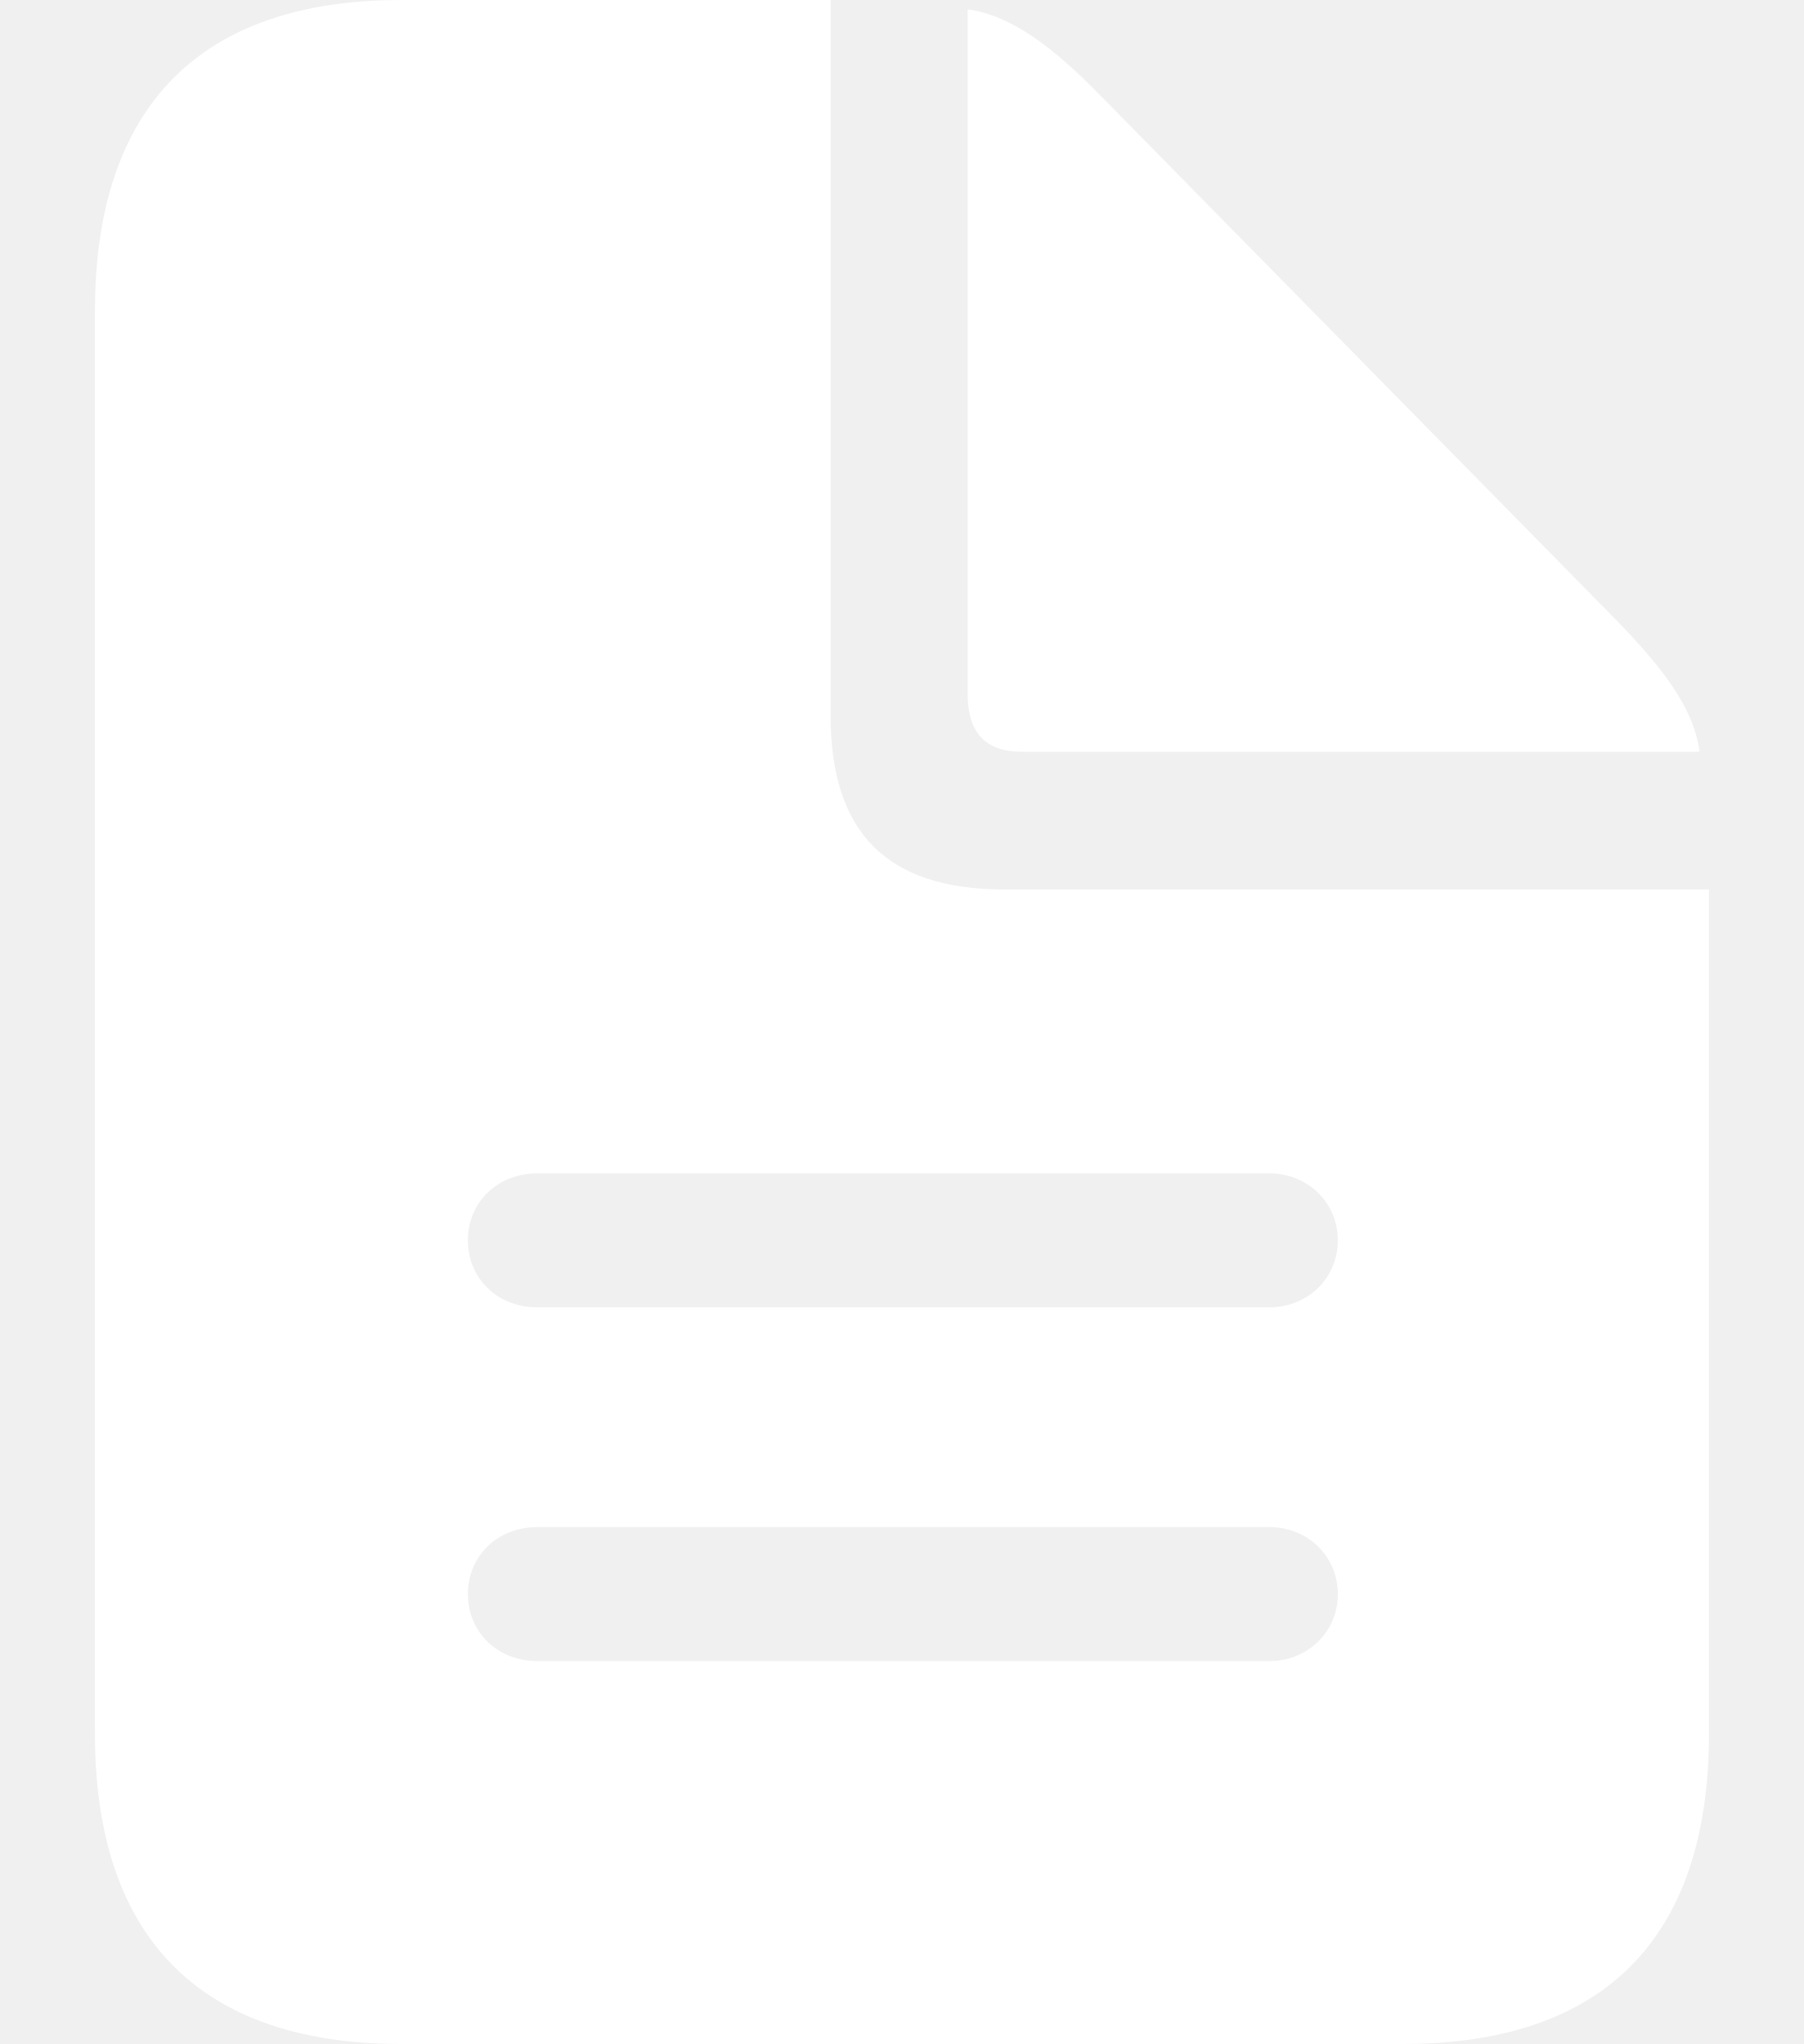
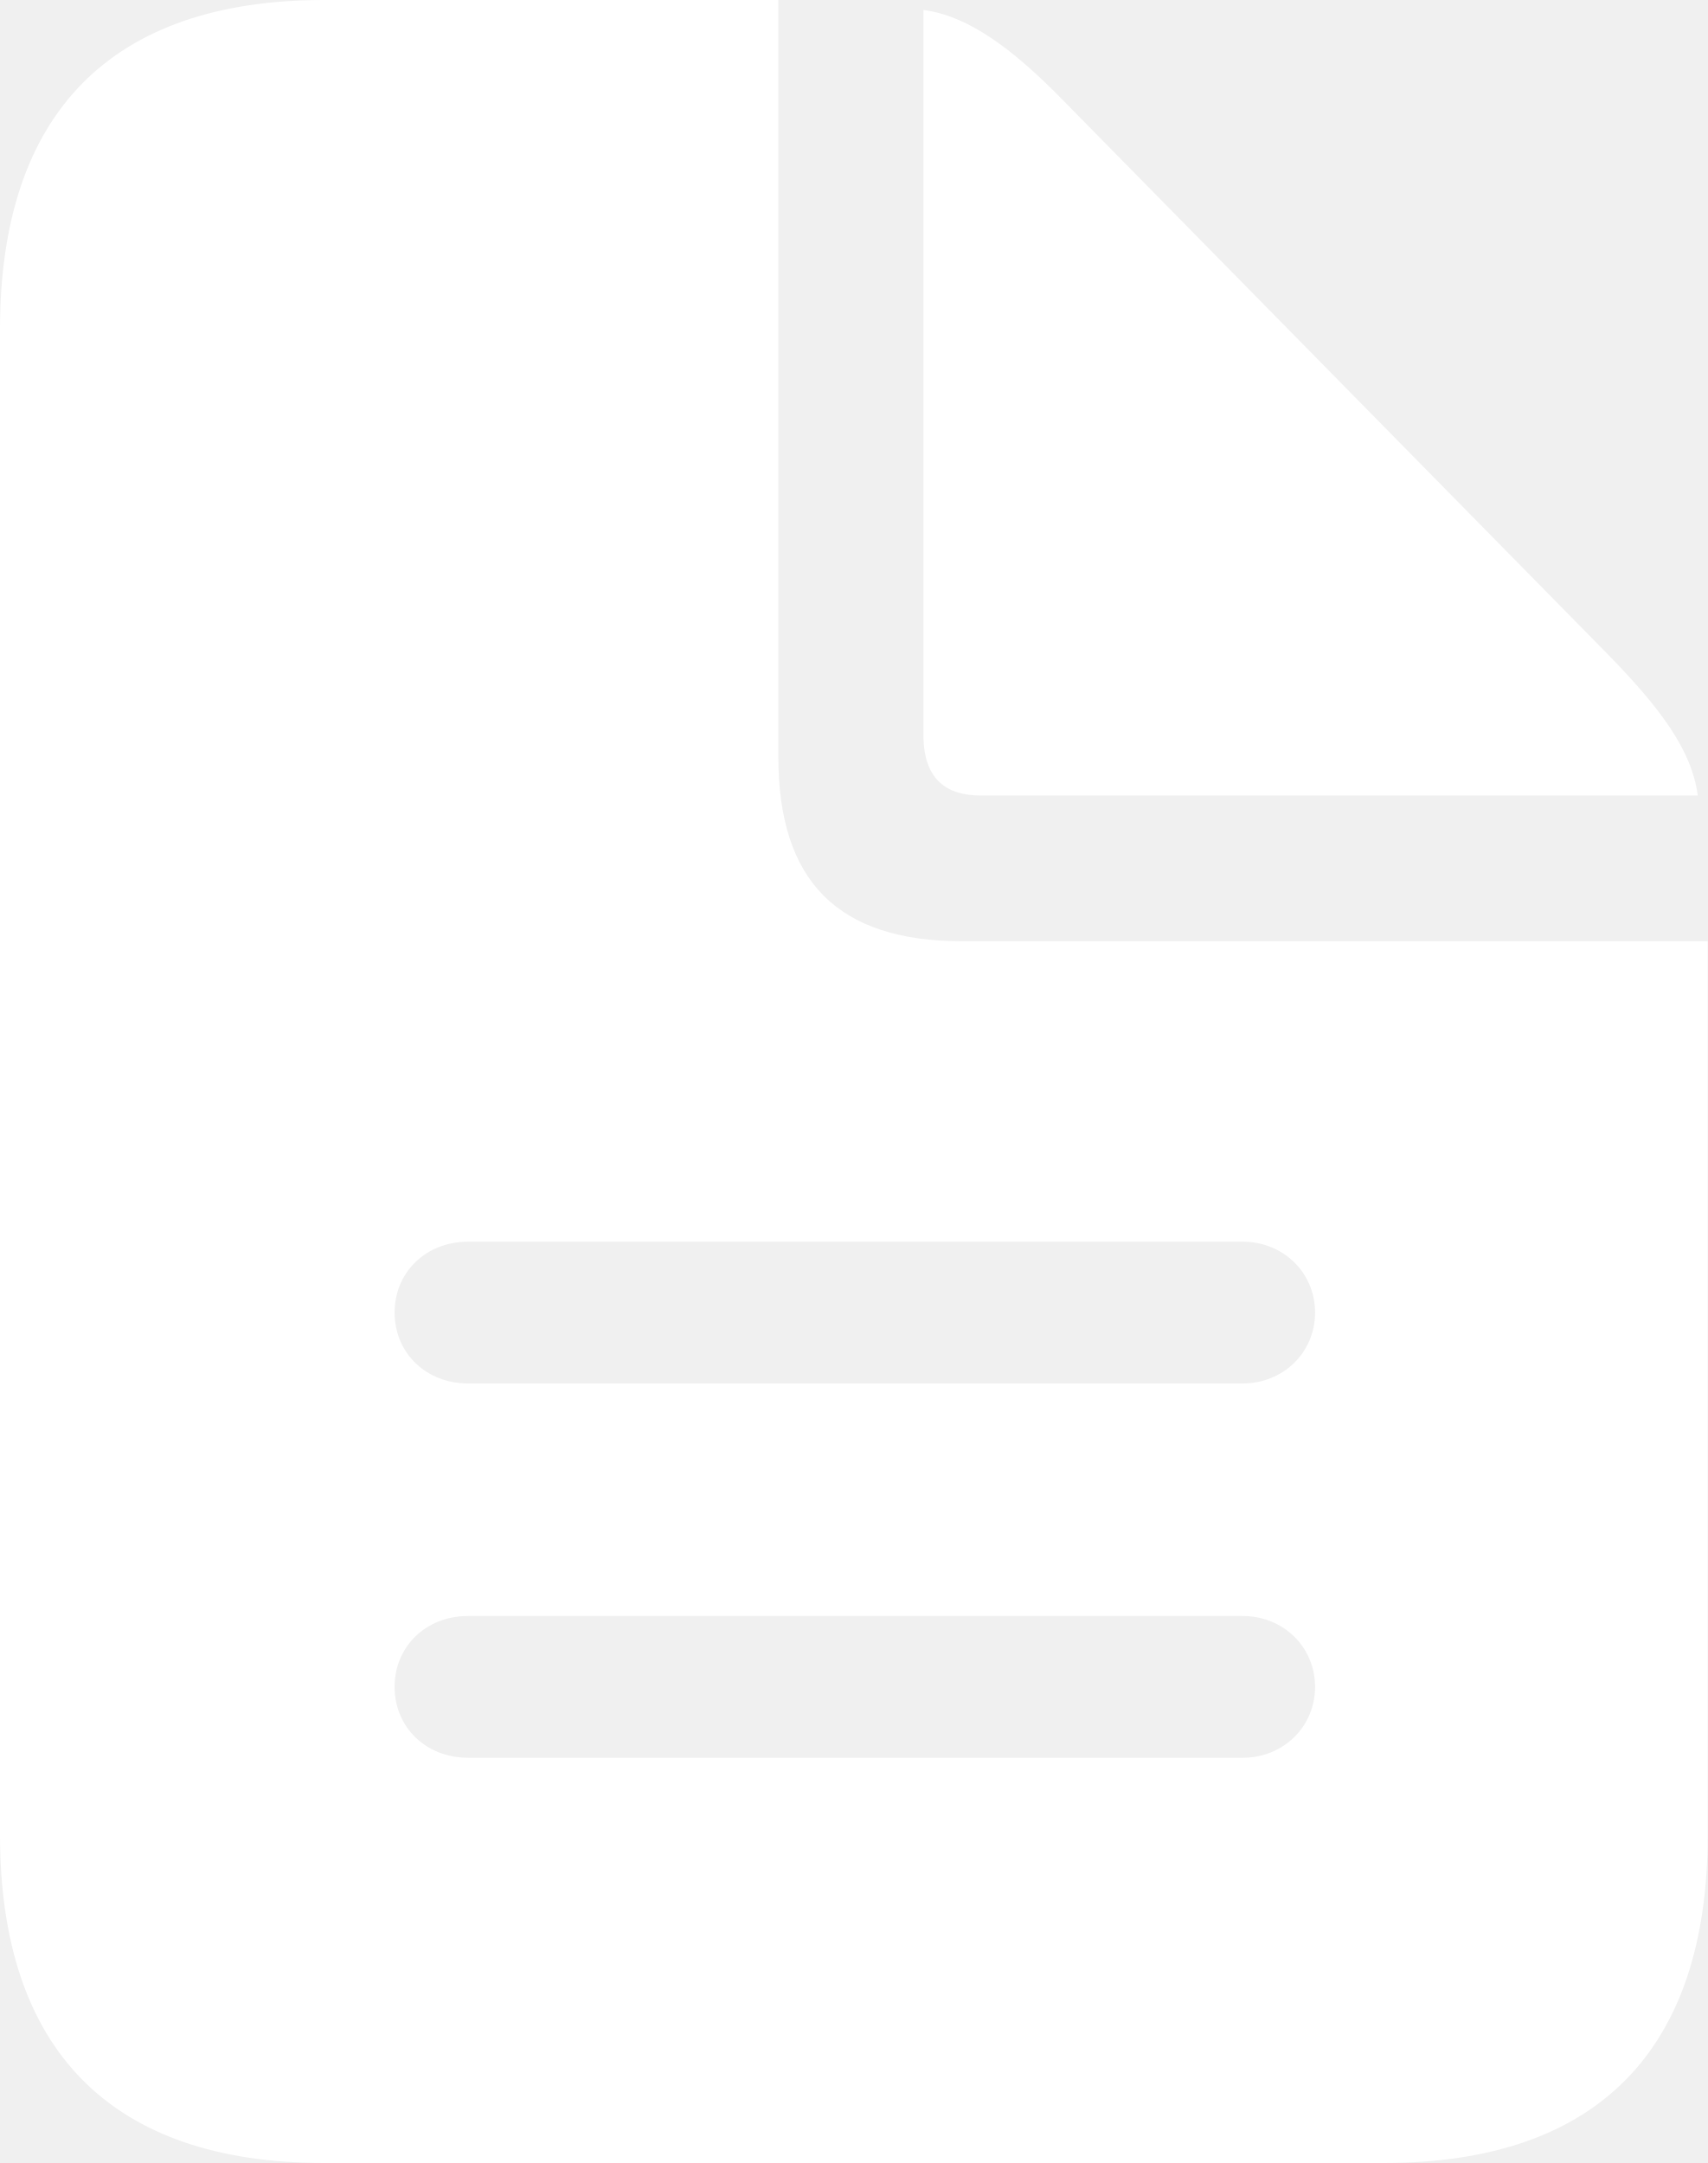
- <svg xmlns="http://www.w3.org/2000/svg" width="30" height="34" viewBox="0 0 30 38" fill="none">
+ <svg xmlns="http://www.w3.org/2000/svg" viewBox="0 0 30 38" fill="none">
  <path d="M5.693 38H24.307C28.062 38 30 36.019 30 32.231V16.536H16.903C14.721 16.536 13.673 15.484 13.673 13.292V0H5.693C1.956 0 0 1.982 0 5.787V32.231C0 36.019 1.956 38 5.693 38ZM17.235 13.976H29.825C29.721 13.169 29.144 12.415 28.236 11.486L18.684 1.771C17.811 0.877 17.026 0.281 16.222 0.175V12.959C16.24 13.643 16.572 13.976 17.235 13.976ZM8.225 24.305C7.474 24.305 6.932 23.761 6.932 23.059C6.932 22.358 7.474 21.814 8.225 21.814H21.828C22.544 21.814 23.102 22.358 23.102 23.059C23.102 23.761 22.544 24.305 21.828 24.305H8.225ZM8.225 30.881C7.474 30.881 6.932 30.337 6.932 29.635C6.932 28.934 7.474 28.39 8.225 28.39H21.828C22.544 28.39 23.102 28.934 23.102 29.635C23.102 30.337 22.544 30.881 21.828 30.881H8.225Z" fill="white" />
</svg>
